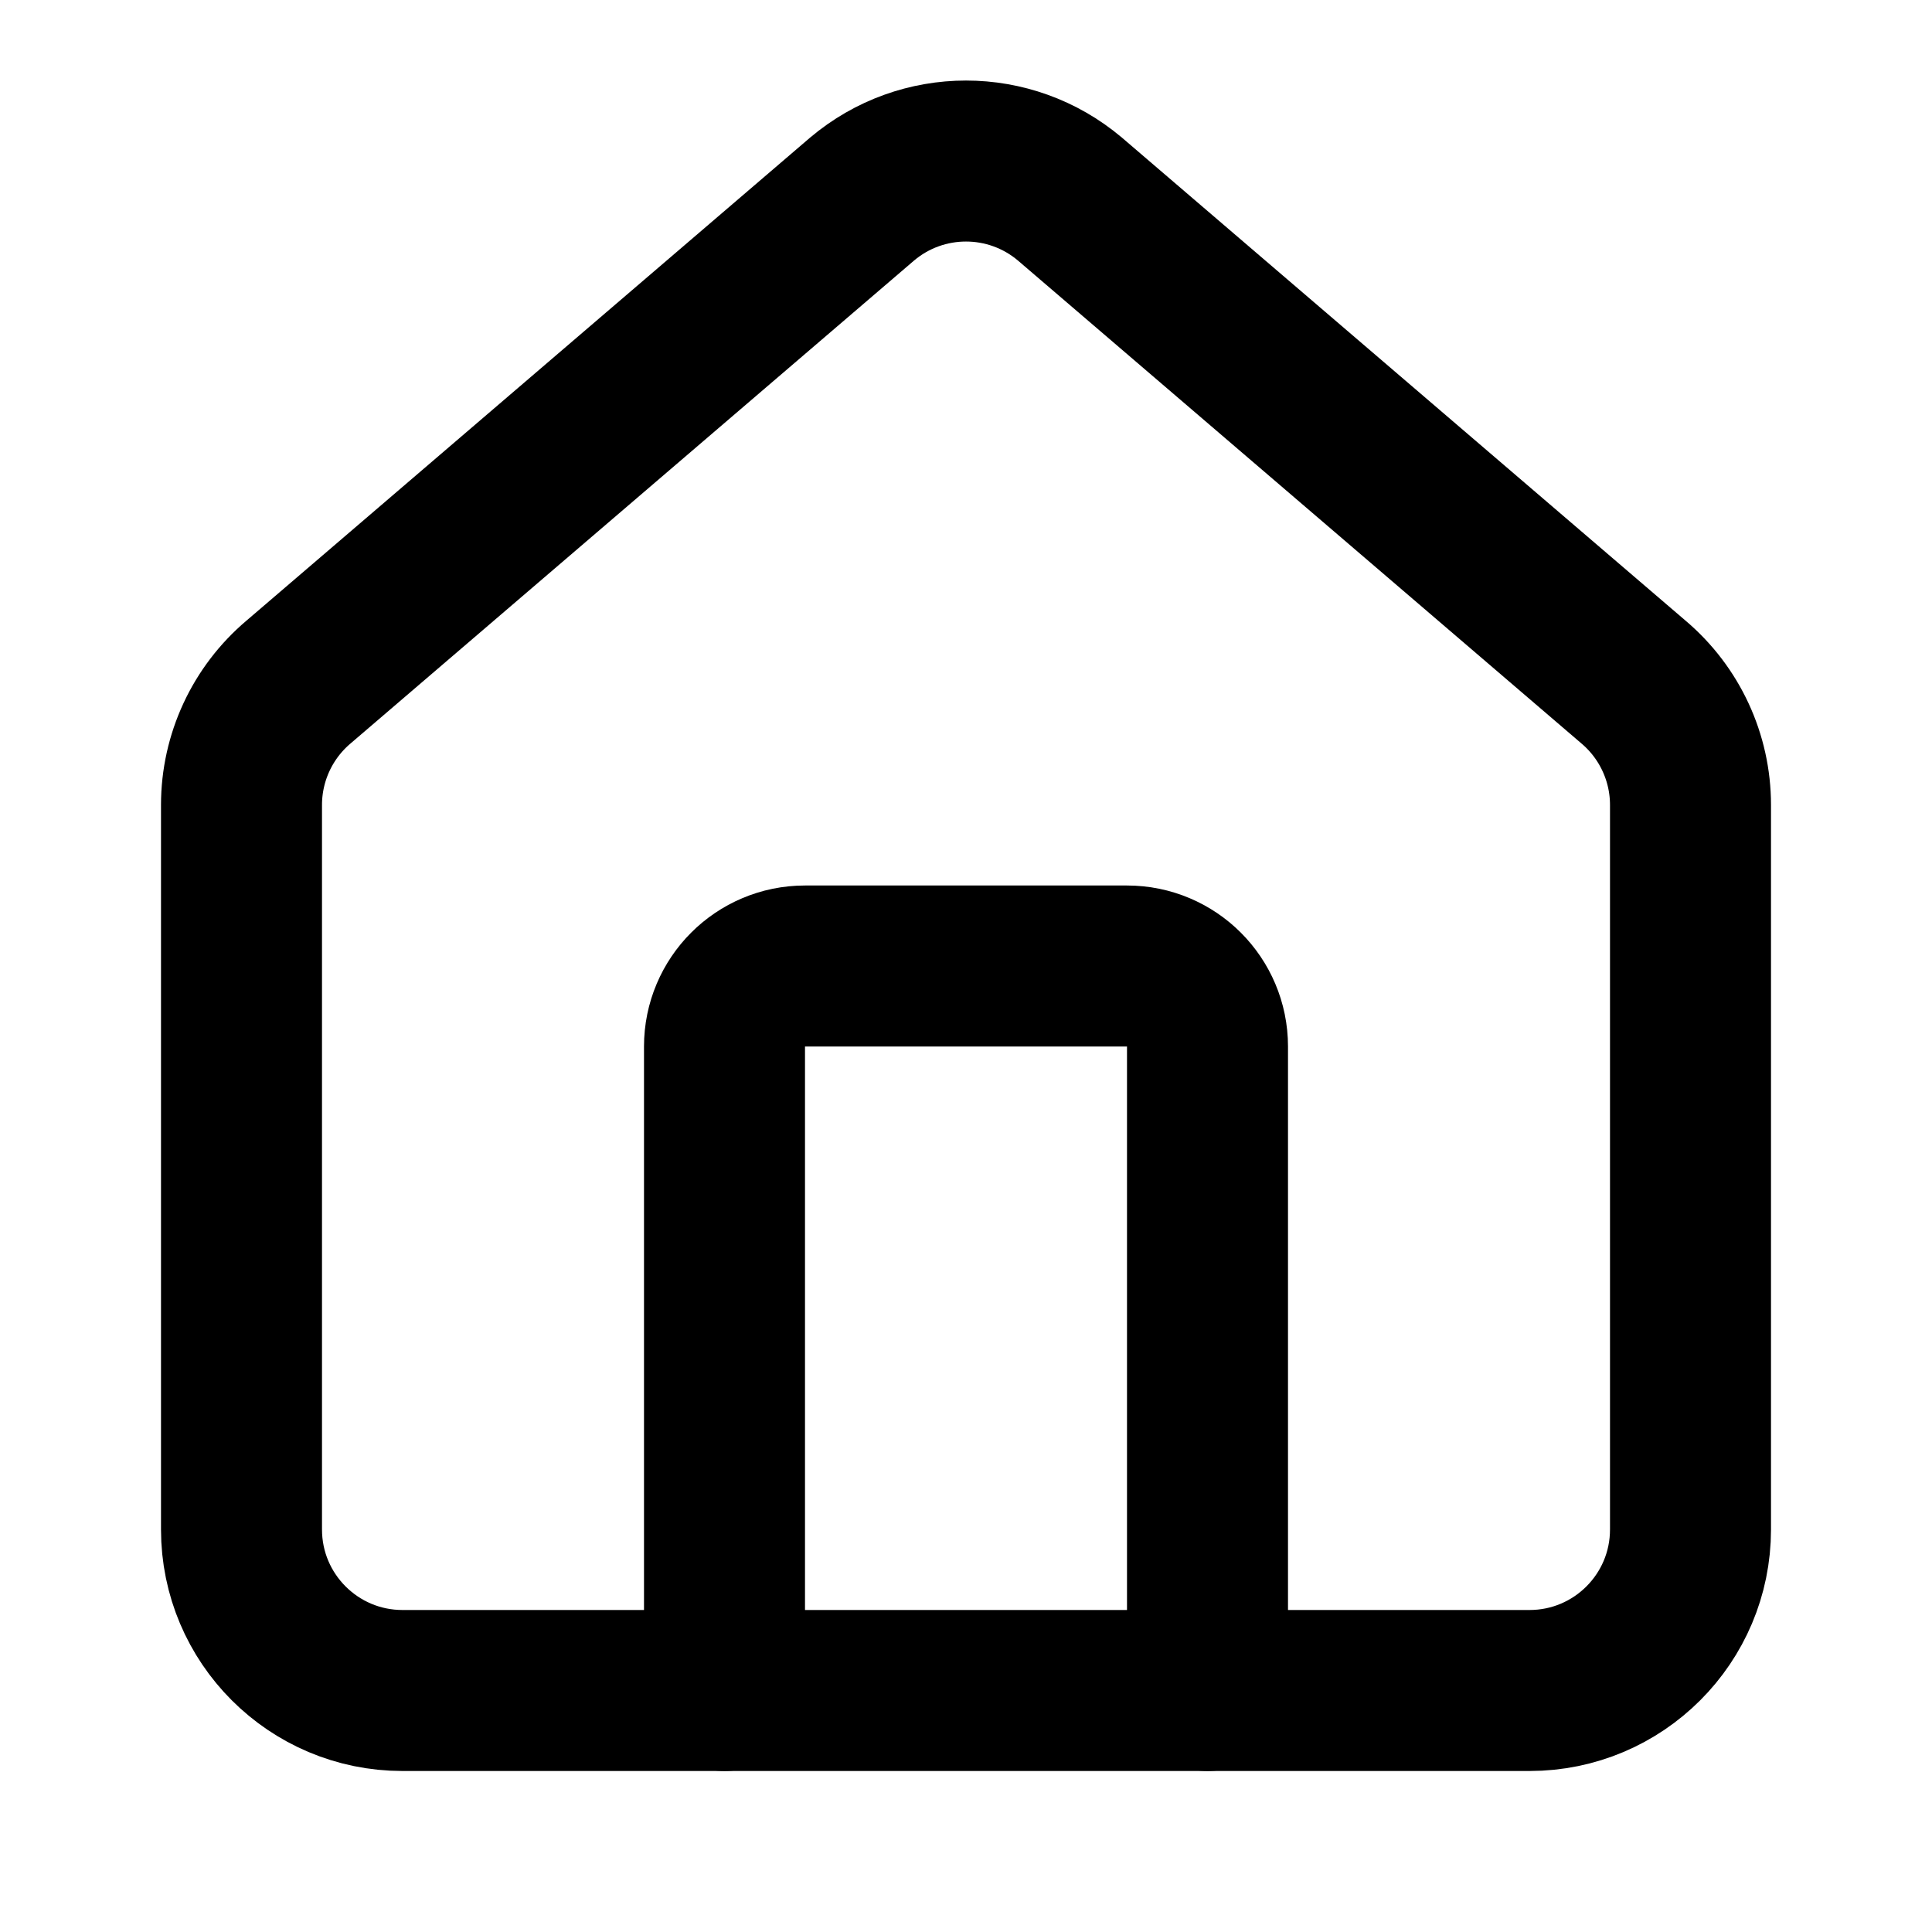
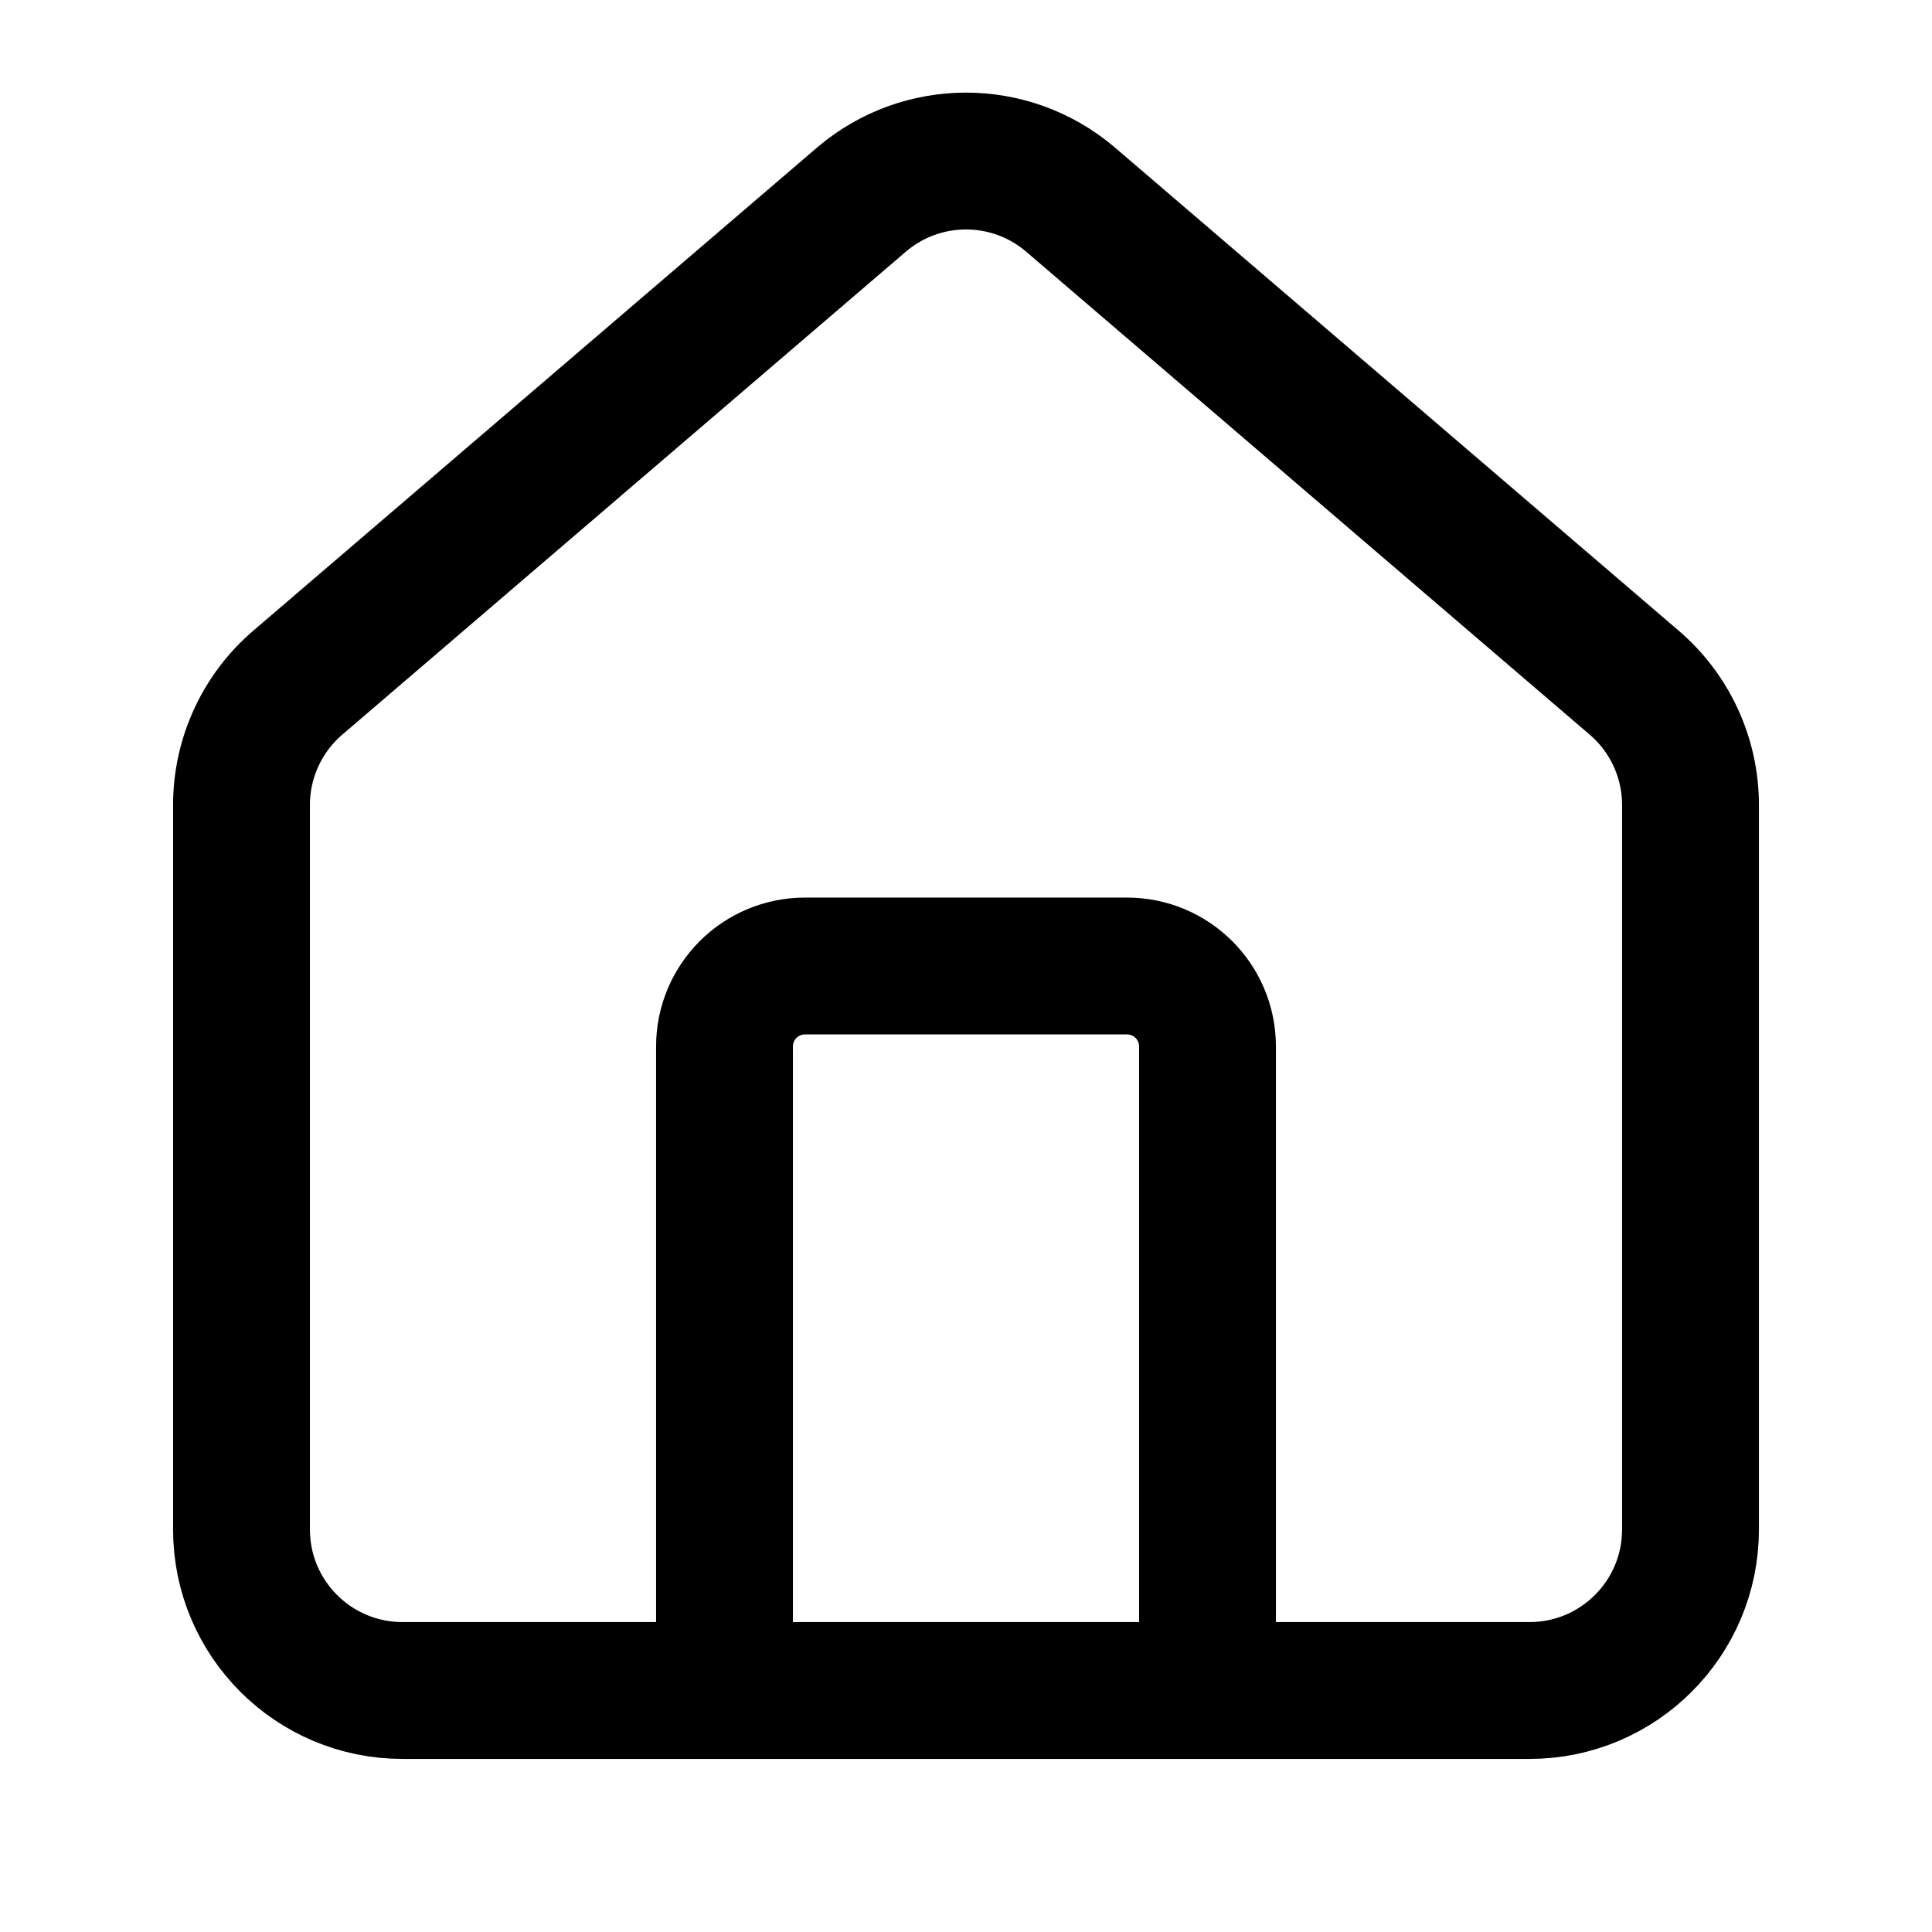
- <svg xmlns="http://www.w3.org/2000/svg" stroke="currentColor" fill="none" stroke-width="2" viewBox="0 0 24 24" stroke-linecap="round" stroke-linejoin="round" height="200px" width="200px">
+ <svg xmlns="http://www.w3.org/2000/svg" stroke="currentColor" fill="none" stroke-width="1.7" viewBox="0 0 24 24" stroke-linecap="round" stroke-linejoin="round" height="200px" width="200px">
  <path d="M15 21v-8a1 1 0 0 0-1-1h-4a1 1 0 0 0-1 1v8" />
  <path d="M3 10a2 2 0 0 1 .709-1.528l7-5.999a2 2 0 0 1 2.582 0l7 5.999A2 2 0 0 1 21 10v9a2 2 0 0 1-2 2H5a2 2 0 0 1-2-2z" />
</svg>
